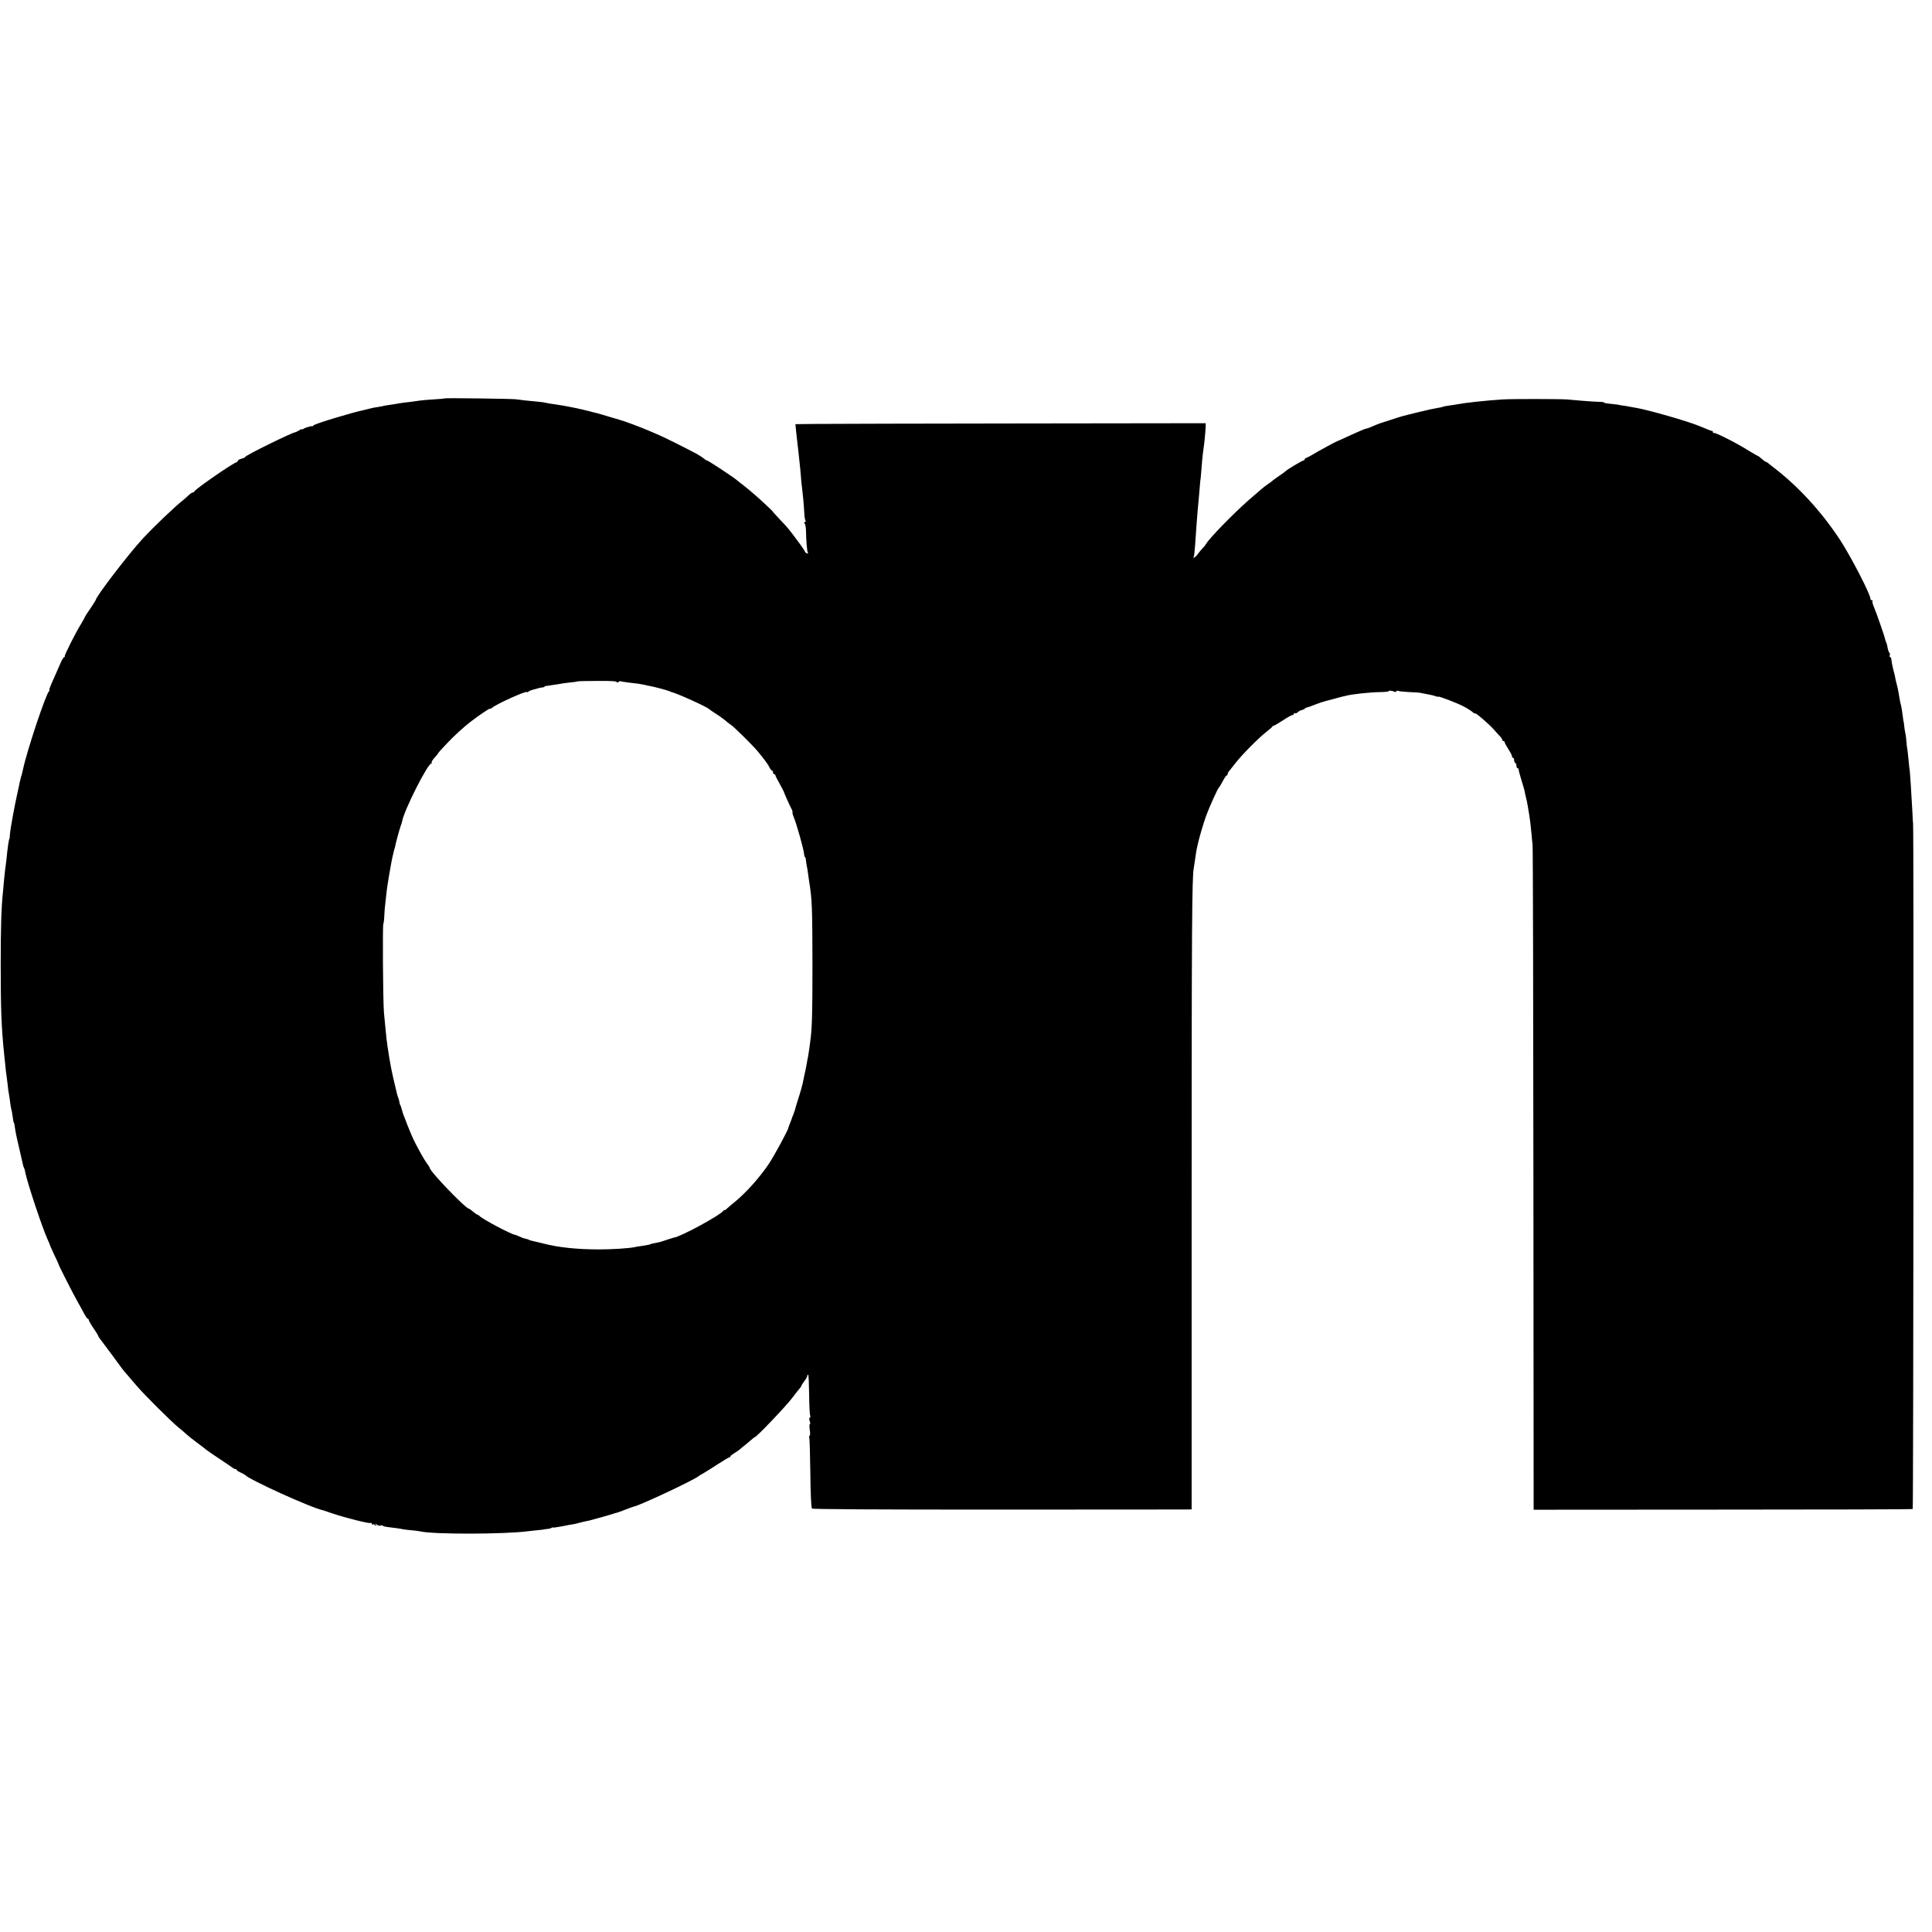
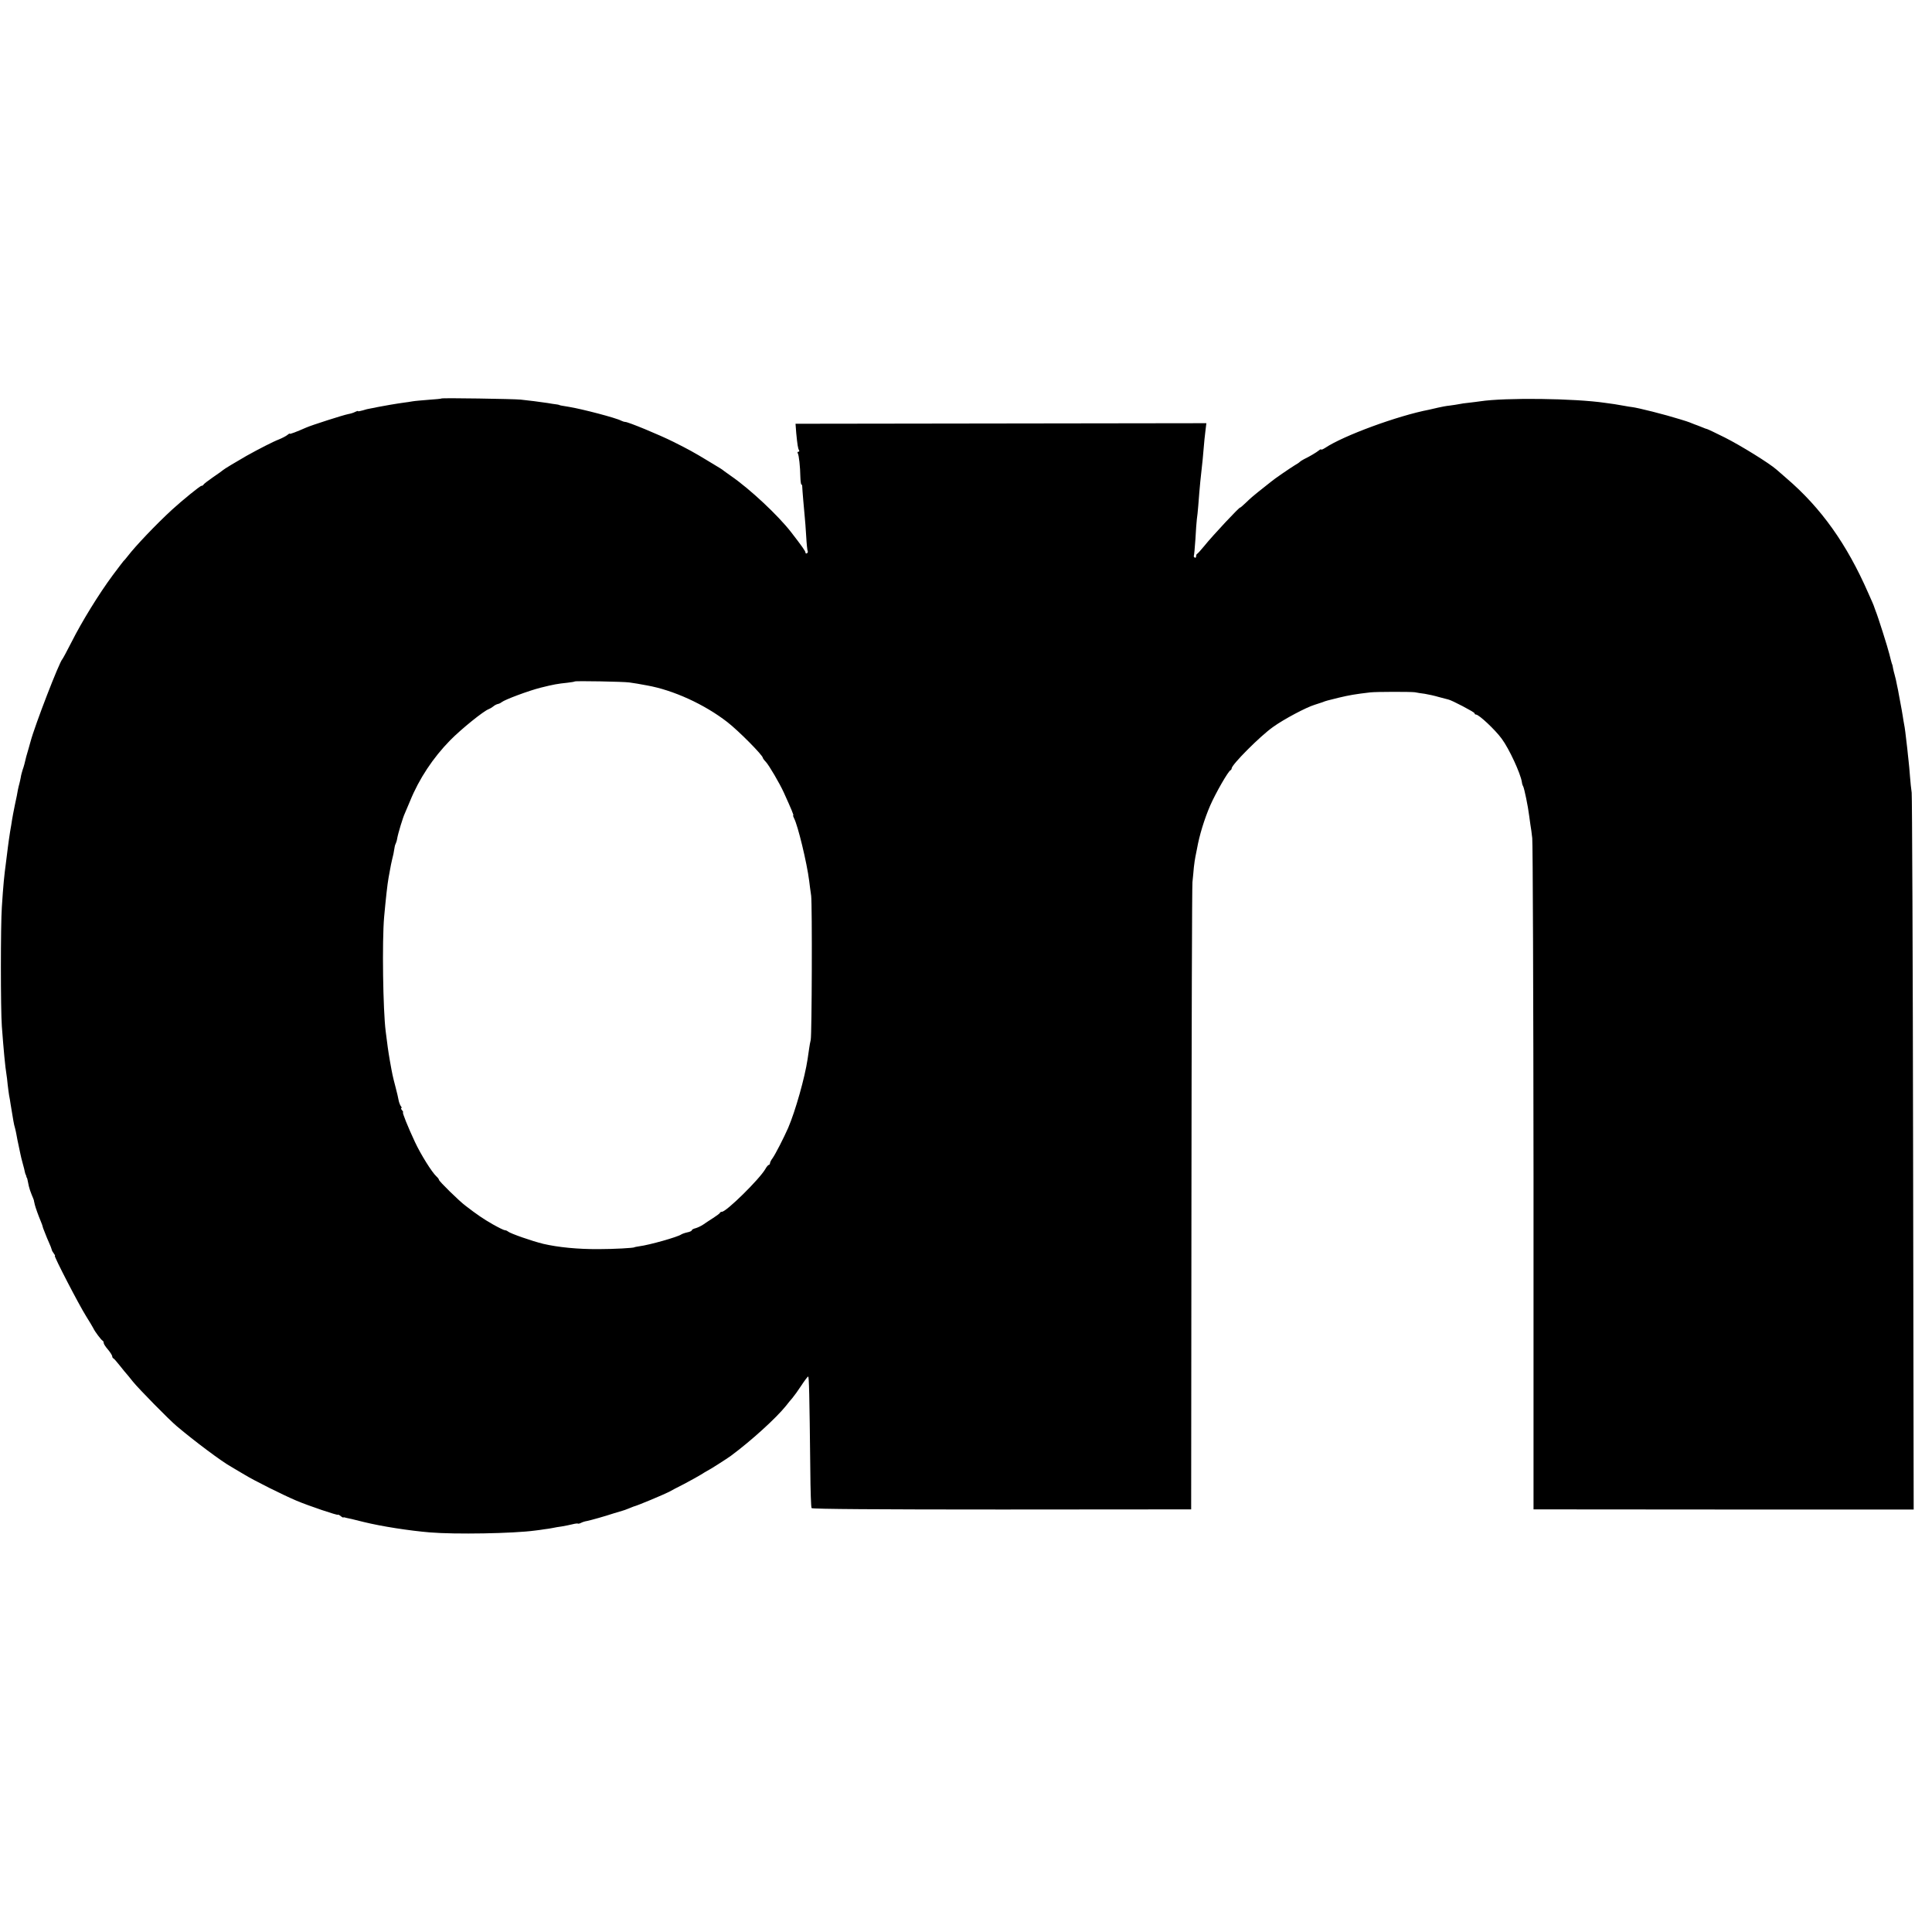
- <svg xmlns="http://www.w3.org/2000/svg" version="1.0" width="1632pt" height="1632pt" viewBox="0 0 1632 1632" preserveAspectRatio="xMidYMid meet">
-   <g transform="translate(0,1632) scale(0.1,-0.1)" fill="#000000" stroke="none">
-     <path d="M3758 12955 c-2 -2 -46 -6 -98 -9 -52 -3 -104 -8 -115 -10 -11 -2 -46 -7 -79 -11 -32 -3 -68 -8 -80 -10 -11 -2 -39 -7 -61 -10 -22 -4 -51 -8 -65 -10 -14 -2 -25 -4 -25 -5 0 -1 -11 -3 -25 -5 -47 -7 -78 -13 -98 -19 -11 -4 -29 -8 -39 -10 -97 -20 -415 -116 -424 -129 -3 -5 -8 -8 -10 -7 -8 3 -65 -13 -76 -23 -7 -5 -13 -7 -13 -3 0 4 -11 -1 -24 -10 -14 -8 -27 -15 -30 -15 -22 1 -426 -197 -426 -210 0 -4 -14 -10 -30 -14 -17 -4 -30 -11 -30 -16 0 -5 -8 -12 -17 -16 -41 -15 -345 -226 -351 -244 -2 -5 -8 -9 -13 -9 -6 0 -21 -10 -34 -22 -13 -13 -34 -31 -46 -41 -63 -48 -251 -227 -345 -329 -120 -130 -394 -488 -394 -514 0 -2 -15 -26 -32 -52 -46 -67 -57 -85 -65 -102 -4 -8 -16 -31 -28 -50 -46 -74 -144 -268 -138 -274 4 -3 2 -6 -4 -6 -5 0 -20 -24 -32 -52 -13 -29 -32 -73 -43 -98 -45 -100 -57 -130 -50 -130 4 0 2 -4 -3 -8 -25 -17 -186 -498 -221 -662 -3 -14 -7 -29 -8 -35 -1 -5 -5 -19 -9 -30 -3 -11 -8 -31 -11 -45 -2 -14 -11 -54 -19 -90 -21 -91 -59 -297 -63 -345 -1 -22 -3 -40 -4 -40 -5 0 -16 -76 -25 -170 -4 -33 -8 -71 -11 -85 -2 -14 -6 -52 -9 -85 -3 -33 -8 -82 -10 -110 -14 -128 -19 -297 -19 -620 0 -373 6 -525 29 -750 4 -33 9 -80 11 -105 2 -25 6 -58 9 -75 2 -16 7 -52 10 -80 2 -27 7 -61 10 -75 3 -14 8 -47 11 -75 4 -27 8 -53 10 -57 2 -3 7 -28 10 -54 3 -27 8 -53 11 -58 4 -5 7 -23 9 -40 1 -17 16 -92 34 -166 17 -74 33 -143 35 -153 2 -9 6 -21 9 -25 3 -5 7 -19 9 -33 17 -89 144 -471 192 -576 8 -17 15 -33 15 -36 0 -3 17 -40 37 -84 21 -43 38 -80 38 -83 1 -10 126 -256 160 -315 19 -33 44 -79 56 -102 13 -24 26 -43 31 -43 4 0 8 -5 8 -11 0 -5 18 -37 40 -69 22 -32 40 -62 40 -65 0 -3 5 -11 10 -18 6 -7 51 -68 101 -135 95 -131 96 -132 138 -180 14 -16 46 -54 71 -83 58 -70 303 -314 360 -359 24 -19 53 -44 64 -55 12 -11 53 -44 91 -72 39 -29 76 -57 82 -63 7 -6 57 -40 110 -75 54 -36 103 -70 110 -75 7 -6 17 -10 23 -10 5 0 10 -3 10 -8 0 -4 15 -13 33 -21 17 -8 34 -17 37 -20 34 -40 563 -280 660 -299 3 -1 38 -13 77 -26 106 -36 312 -88 323 -81 6 4 10 1 10 -6 0 -7 3 -9 7 -6 3 4 13 1 21 -6 13 -10 14 -9 7 3 -8 13 -6 13 8 1 9 -7 23 -11 31 -8 8 3 17 3 20 -1 7 -7 21 -9 86 -17 25 -3 56 -7 70 -10 14 -4 50 -8 80 -11 30 -2 66 -7 80 -10 110 -26 717 -25 915 2 22 2 60 7 85 9 25 2 45 5 45 6 0 1 11 2 25 3 14 1 31 5 37 9 7 5 13 6 13 4 0 -3 33 2 73 9 39 8 86 17 102 19 17 3 38 8 47 11 20 6 56 14 83 19 19 4 183 50 215 61 8 3 15 5 15 4 0 -1 32 10 70 25 39 15 75 28 80 29 51 9 518 229 545 256 3 3 21 14 40 24 19 11 75 46 124 78 49 32 93 58 98 58 4 0 8 4 8 8 0 4 15 16 33 27 17 10 37 24 43 29 6 6 29 25 50 41 21 17 46 38 56 47 10 10 21 18 24 18 14 0 262 260 314 329 30 40 61 79 68 86 6 8 12 16 12 20 0 3 11 21 25 39 14 18 25 39 25 46 0 7 3 10 7 6 4 -3 7 -80 8 -170 1 -89 5 -168 9 -174 3 -6 2 -13 -3 -17 -7 -4 -7 -15 -1 -30 5 -14 6 -25 1 -25 -4 0 -5 -21 -1 -48 5 -26 4 -48 -1 -50 -5 -2 -6 -8 -3 -13 3 -6 7 -141 9 -301 2 -176 7 -294 14 -301 6 -6 536 -9 1563 -9 854 0 1573 1 1598 1 l46 1 0 2588 c0 2335 3 2759 18 2828 2 12 7 45 11 74 4 29 9 62 11 74 3 12 7 32 10 46 9 48 47 176 71 245 28 77 100 236 111 245 4 3 18 26 32 53 13 26 28 47 32 47 5 0 8 5 8 10 0 6 4 16 10 23 5 7 31 39 57 72 55 71 199 216 263 265 25 19 46 38 48 42 2 5 7 8 12 8 4 0 39 20 77 45 37 25 74 45 81 45 6 0 12 5 12 11 0 5 4 8 9 4 5 -3 16 1 24 9 8 8 23 16 33 18 10 2 22 7 25 11 3 5 12 10 20 11 8 2 28 8 44 15 69 27 84 32 170 54 50 14 93 25 98 26 4 0 8 1 10 2 48 14 198 31 299 33 38 0 68 4 68 7 0 8 32 5 47 -4 6 -4 14 -3 18 3 4 6 11 7 17 4 6 -4 47 -8 91 -10 44 -1 90 -5 102 -8 12 -3 39 -8 60 -12 21 -3 49 -10 62 -15 13 -5 23 -7 23 -4 0 7 160 -54 213 -82 29 -15 62 -36 75 -47 12 -11 22 -16 22 -12 0 11 122 -93 160 -138 19 -22 43 -48 53 -58 9 -10 17 -22 17 -28 0 -5 5 -10 10 -10 6 0 10 -4 10 -10 0 -5 16 -34 35 -64 19 -29 31 -56 28 -60 -4 -3 -1 -6 5 -6 7 0 12 -9 12 -19 0 -11 4 -23 10 -26 6 -3 10 -15 10 -26 0 -10 5 -19 10 -19 6 0 9 -3 8 -7 -1 -5 8 -42 21 -83 13 -41 25 -84 28 -95 2 -11 6 -29 8 -40 3 -11 7 -31 11 -45 3 -14 7 -37 10 -52 2 -16 7 -43 10 -60 7 -41 14 -98 20 -163 2 -27 7 -72 10 -100 3 -27 6 -1303 7 -2834 l2 -2784 1597 1 c878 0 1600 2 1605 5 6 4 10 5792 3 5792 -1 0 -3 38 -5 85 -5 103 -22 375 -25 375 -1 0 -3 25 -6 55 -9 89 -12 115 -13 115 -1 0 -4 23 -6 50 -2 28 -6 64 -10 80 -4 17 -8 46 -10 65 -2 19 -4 35 -5 35 -1 0 -3 14 -5 31 -5 45 -14 99 -19 115 -3 8 -7 30 -10 49 -9 53 -16 93 -22 112 -3 10 -7 28 -10 40 -4 25 -10 52 -26 113 -5 22 -10 50 -11 63 -1 12 -6 22 -11 22 -4 0 -6 6 -3 14 3 7 2 17 -3 22 -5 5 -12 24 -15 43 -3 19 -8 38 -11 43 -3 4 -7 16 -9 25 -4 24 -79 240 -99 284 -8 20 -12 39 -9 43 4 3 1 6 -5 6 -7 0 -12 5 -12 12 0 38 -166 359 -257 498 -157 238 -349 448 -558 609 -22 17 -45 35 -52 41 -7 5 -15 10 -18 10 -4 0 -13 6 -20 13 -29 25 -44 37 -49 37 -2 0 -40 22 -84 49 -101 63 -278 152 -286 144 -3 -4 -6 -1 -6 5 0 7 -4 12 -9 12 -5 0 -26 8 -47 17 -22 9 -41 17 -44 18 -3 1 -12 5 -20 8 -97 40 -422 133 -525 151 -16 3 -42 7 -56 10 -14 3 -41 8 -60 10 -19 3 -34 5 -34 6 0 1 -16 3 -35 5 -19 2 -47 5 -62 7 -16 1 -28 5 -28 8 0 3 -24 6 -53 6 -28 1 -90 5 -137 9 -47 4 -103 9 -125 11 -58 4 -469 5 -540 0 -144 -9 -316 -28 -390 -42 -11 -2 -40 -7 -65 -10 -25 -3 -48 -8 -52 -10 -4 -3 -24 -7 -46 -10 -21 -3 -92 -19 -158 -35 -150 -37 -134 -32 -234 -65 -47 -15 -87 -28 -90 -29 -11 -3 -47 -18 -77 -31 -17 -8 -35 -14 -41 -14 -8 0 -78 -30 -192 -83 -25 -12 -47 -21 -50 -22 -10 -2 -161 -84 -210 -114 -19 -12 -43 -24 -52 -27 -10 -4 -18 -10 -18 -15 0 -5 -5 -9 -10 -9 -10 0 -140 -78 -150 -90 -3 -4 -27 -21 -55 -40 -27 -19 -52 -36 -55 -40 -3 -3 -21 -17 -40 -30 -39 -27 -50 -37 -165 -137 -130 -115 -332 -322 -358 -369 -4 -8 -18 -25 -30 -37 -12 -13 -31 -35 -41 -50 -17 -24 -45 -40 -32 -18 3 4 8 46 11 92 8 121 20 288 30 384 3 33 7 85 10 115 2 30 5 55 5 55 1 0 3 20 5 45 4 63 15 180 20 210 7 43 17 143 19 185 l1 40 -1550 -2 c-852 -1 -1632 -3 -1733 -4 l-183 -2 6 -61 c4 -34 8 -74 10 -91 4 -33 14 -118 20 -180 3 -22 7 -69 10 -105 2 -36 7 -81 10 -100 6 -45 16 -151 19 -216 1 -28 6 -56 10 -62 4 -7 2 -12 -5 -12 -8 0 -8 -4 -2 -12 6 -7 10 -31 11 -53 2 -96 9 -183 16 -193 5 -8 2 -10 -8 -6 -9 3 -16 10 -16 14 0 4 -28 46 -63 92 -78 105 -78 105 -153 184 -33 35 -59 64 -57 64 3 0 -108 104 -147 137 -14 12 -36 31 -50 43 -14 12 -38 31 -53 43 -16 12 -41 31 -55 43 -45 36 -240 164 -250 164 -4 0 -17 8 -28 18 -11 9 -36 25 -55 36 -81 44 -279 143 -329 164 -30 13 -64 28 -75 32 -63 28 -221 87 -255 95 -8 2 -46 14 -85 25 -38 12 -88 26 -110 32 -22 5 -47 11 -55 14 -85 22 -207 47 -295 59 -27 3 -58 9 -68 11 -10 3 -34 7 -55 9 -101 9 -179 18 -202 22 -29 5 -597 12 -602 8z m1452 -2396 c0 -8 4 -8 13 0 8 6 16 9 18 7 2 -2 31 -7 64 -11 81 -9 106 -13 135 -19 14 -4 39 -9 55 -12 33 -6 132 -32 155 -41 8 -4 17 -7 20 -8 53 -13 306 -128 320 -145 3 -3 28 -20 55 -38 28 -17 62 -42 77 -54 14 -13 39 -32 55 -43 31 -22 183 -173 223 -221 58 -70 90 -114 101 -138 7 -14 16 -26 21 -26 4 0 8 -7 8 -15 0 -8 5 -15 10 -15 6 0 10 -4 10 -9 0 -5 16 -37 35 -70 19 -34 35 -65 36 -69 5 -17 51 -119 64 -143 8 -14 12 -28 9 -31 -2 -3 4 -25 14 -49 22 -53 81 -263 84 -301 1 -16 5 -28 8 -28 3 0 7 -12 8 -27 1 -16 5 -39 8 -53 3 -14 7 -38 9 -55 2 -16 7 -48 10 -70 25 -153 27 -220 28 -705 0 -414 -3 -535 -19 -650 -2 -14 -6 -41 -8 -60 -3 -19 -7 -48 -10 -65 -4 -16 -9 -45 -12 -64 -6 -33 -9 -50 -21 -101 -3 -14 -6 -32 -8 -40 -3 -21 -23 -94 -47 -168 -11 -34 -21 -68 -22 -75 -2 -6 -8 -25 -14 -40 -7 -16 -12 -30 -12 -31 0 -2 -7 -20 -15 -40 -8 -20 -15 -38 -15 -41 1 -15 -121 -241 -168 -310 -78 -115 -192 -242 -285 -318 -22 -17 -51 -42 -64 -54 -12 -12 -23 -19 -23 -15 0 4 -4 2 -8 -4 -26 -39 -365 -223 -422 -229 -6 -1 -77 -24 -100 -32 -8 -3 -24 -7 -35 -9 -30 -5 -60 -12 -60 -14 0 -2 -34 -9 -75 -15 -19 -2 -46 -7 -60 -10 -48 -10 -186 -19 -300 -19 -187 0 -347 17 -475 51 -33 8 -71 17 -84 20 -14 2 -29 7 -35 11 -6 3 -20 8 -30 9 -11 2 -33 10 -49 18 -17 8 -34 15 -38 15 -24 0 -269 129 -297 157 -7 7 -16 13 -20 13 -4 0 -20 11 -36 25 -16 14 -32 25 -35 25 -28 1 -331 316 -331 345 0 3 -11 21 -24 38 -21 28 -62 101 -101 177 -17 33 -39 84 -63 145 -10 28 -23 59 -27 70 -10 25 -10 24 -20 60 -4 17 -10 35 -14 40 -3 6 -7 19 -8 30 -2 11 -6 27 -10 35 -7 18 -6 15 -32 125 -5 22 -12 51 -15 65 -15 61 -45 246 -51 305 -2 22 -6 63 -9 90 -3 28 -9 88 -13 135 -8 105 -12 731 -5 745 3 5 7 34 8 65 1 30 5 80 9 110 3 30 8 75 11 100 5 44 29 190 39 240 3 14 7 36 10 50 3 14 9 40 14 58 5 18 10 33 10 35 -1 9 35 141 48 177 4 8 8 23 10 33 18 96 216 487 246 487 4 0 6 4 3 8 -3 5 8 23 24 41 17 18 30 34 30 37 0 2 8 12 18 22 9 11 38 41 63 68 49 53 138 134 190 174 74 57 169 121 169 114 0 -4 8 0 18 8 33 30 292 146 292 132 0 -4 6 -2 13 3 6 6 26 14 42 18 17 5 37 10 45 12 8 3 23 5 33 6 9 1 17 4 17 7 0 3 8 6 18 6 9 1 49 7 87 13 39 7 92 15 119 17 27 2 51 6 53 8 2 2 78 4 168 4 114 1 165 -2 165 -9z" />
+ <svg xmlns="http://www.w3.org/2000/svg" version="1.0" width="1360pt" height="1360pt" viewBox="0 0 1360 1360" preserveAspectRatio="xMidYMid meet">
+   <g transform="translate(0,1360) scale(0.1,-0.1)" fill="#000000" stroke="none">
+     <path d="M3108 10795 c-2 -2 -41 -6 -88 -9 -47 -4 -98 -8 -115 -11 -16 -3 -43 -7 -60 -9 -46 -6 -157 -25 -185 -31 -14 -3 -36 -8 -50 -10 -14 -2 -40 -8 -57 -14 -18 -5 -33 -8 -33 -5 0 3 -8 0 -19 -5 -10 -6 -33 -13 -50 -16 -33 -6 -261 -79 -296 -95 -66 -29 -115 -48 -115 -43 0 3 -8 -1 -17 -9 -10 -8 -37 -22 -59 -31 -40 -15 -143 -68 -229 -116 -68 -39 -160 -94 -165 -100 -3 -3 -34 -26 -70 -50 -36 -25 -66 -48 -68 -53 -2 -4 -8 -8 -14 -8 -10 0 -137 -104 -206 -167 -112 -103 -258 -256 -313 -328 -13 -17 -26 -32 -30 -35 -3 -3 -37 -48 -76 -100 -97 -131 -217 -326 -288 -467 -33 -65 -63 -120 -66 -123 -21 -19 -193 -464 -224 -580 -1 -3 -7 -25 -14 -50 -7 -25 -14 -49 -16 -55 -9 -40 -18 -74 -26 -95 -4 -14 -11 -37 -13 -53 -3 -15 -7 -35 -10 -45 -3 -9 -7 -28 -10 -42 -2 -14 -11 -61 -21 -105 -9 -44 -18 -91 -20 -105 -2 -14 -8 -52 -14 -85 -5 -33 -12 -80 -15 -105 -3 -25 -10 -79 -15 -120 -11 -81 -18 -148 -28 -305 -9 -127 -9 -721 0 -840 12 -162 24 -289 32 -335 2 -14 7 -47 9 -75 3 -27 8 -61 10 -75 3 -14 8 -43 11 -65 4 -22 8 -49 10 -60 2 -11 6 -35 9 -54 3 -18 8 -42 12 -53 3 -11 7 -30 9 -41 3 -19 8 -44 29 -142 2 -11 9 -40 16 -65 7 -25 14 -52 15 -60 2 -8 4 -16 5 -17 2 -2 4 -7 5 -13 1 -5 3 -11 5 -12 2 -3 4 -15 13 -58 3 -14 12 -41 20 -60 8 -19 16 -38 16 -42 1 -5 1 -9 2 -10 0 -2 2 -10 4 -18 5 -21 26 -79 42 -117 7 -17 13 -33 13 -36 0 -3 5 -18 12 -34 6 -15 12 -30 13 -33 1 -3 9 -23 19 -45 10 -22 19 -45 20 -51 1 -7 8 -19 15 -28 7 -9 11 -16 7 -16 -9 0 169 -344 220 -425 24 -38 47 -77 51 -85 9 -21 56 -84 66 -88 4 -2 7 -9 7 -16 0 -6 13 -27 30 -46 16 -19 29 -40 30 -47 0 -6 3 -13 8 -15 4 -1 25 -25 47 -53 21 -27 42 -52 45 -55 3 -3 23 -27 45 -55 40 -50 255 -269 310 -315 126 -106 311 -245 382 -285 15 -9 57 -34 93 -55 72 -44 271 -143 365 -183 87 -37 295 -107 295 -100 0 3 7 -1 17 -8 9 -8 18 -13 20 -11 1 1 4 2 6 1 4 -1 31 -8 53 -12 11 -3 49 -12 85 -21 126 -31 321 -61 464 -73 178 -15 588 -8 742 13 18 2 48 6 65 9 18 2 44 6 58 9 13 3 42 8 65 11 22 4 55 10 74 15 19 5 37 7 39 5 3 -2 12 0 22 5 9 5 28 11 41 13 30 6 129 34 189 54 25 8 52 16 60 18 8 2 29 9 45 16 17 7 32 13 35 14 27 6 214 85 251 104 8 5 55 30 105 55 49 26 103 56 119 66 17 11 37 23 45 27 14 6 141 87 165 105 142 105 318 265 388 352 12 16 32 40 45 55 12 14 41 54 63 88 23 35 44 63 48 63 6 0 9 -119 15 -656 1 -143 5 -265 9 -270 4 -7 481 -10 1339 -10 l1333 1 2 2180 c1 1199 4 2205 7 2235 3 30 8 78 10 105 3 28 8 61 11 75 3 14 8 39 11 55 17 96 52 210 94 307 39 88 126 240 142 246 4 2 8 8 8 13 0 26 202 229 292 292 75 54 233 138 293 156 22 7 47 15 55 18 24 10 31 11 115 32 71 17 116 25 220 37 43 5 285 5 315 1 14 -3 45 -8 70 -11 25 -4 70 -14 100 -23 30 -8 60 -16 65 -17 23 -4 185 -89 185 -97 0 -5 4 -9 10 -9 21 0 135 -107 181 -170 52 -70 132 -243 142 -305 1 -11 5 -24 9 -30 8 -14 35 -145 42 -205 2 -14 6 -43 9 -65 4 -22 10 -65 13 -95 4 -30 8 -1106 9 -2390 l0 -2335 1338 -1 1338 0 -4 2500 c-2 1376 -7 2521 -10 2546 -4 25 -9 77 -12 115 -3 39 -7 88 -10 110 -2 22 -7 60 -9 85 -12 105 -17 146 -22 170 -3 14 -7 41 -10 60 -3 19 -10 60 -16 90 -6 30 -12 62 -13 70 -1 8 -6 33 -11 55 -9 45 -8 41 -17 75 -4 14 -9 34 -11 45 -1 11 -5 27 -9 35 -3 8 -10 38 -17 65 -11 46 -82 270 -97 305 -3 8 -7 20 -9 25 -1 6 -20 51 -43 101 -151 345 -332 599 -575 807 -26 23 -58 51 -70 61 -52 46 -253 170 -364 226 -66 33 -123 60 -126 60 -3 0 -17 5 -33 12 -15 6 -30 12 -33 13 -3 1 -13 5 -22 8 -10 4 -26 10 -35 14 -10 3 -20 7 -23 8 -3 1 -23 7 -45 14 -106 33 -295 81 -340 86 -5 0 -28 4 -50 8 -22 4 -53 9 -70 12 -16 2 -46 6 -65 9 -217 32 -702 38 -881 11 -19 -3 -54 -7 -79 -10 -25 -2 -56 -7 -70 -10 -14 -3 -43 -7 -65 -10 -22 -2 -58 -9 -80 -14 -22 -5 -51 -12 -65 -15 -220 -42 -604 -183 -732 -269 -16 -10 -28 -15 -28 -11 0 3 -7 1 -15 -6 -17 -14 -67 -44 -105 -62 -14 -7 -27 -16 -30 -19 -3 -4 -19 -15 -37 -25 -31 -19 -147 -98 -167 -116 -24 -19 -56 -44 -92 -73 -21 -16 -58 -48 -81 -71 -24 -23 -43 -39 -43 -37 0 10 -194 -197 -255 -273 -22 -27 -43 -50 -47 -52 -5 -2 -8 -10 -8 -18 0 -9 -5 -12 -10 -9 -6 4 -8 9 -6 13 2 4 7 57 11 117 3 61 8 124 10 140 3 17 7 59 10 95 11 145 17 201 31 325 2 22 6 63 8 90 2 28 7 76 11 108 l7 58 -1446 -2 -1446 -2 5 -66 c8 -82 12 -108 20 -121 3 -5 1 -10 -5 -10 -6 0 -8 -5 -4 -11 8 -14 17 -95 18 -166 1 -29 4 -53 7 -53 3 0 6 -6 6 -12 0 -19 14 -177 18 -218 2 -19 7 -80 10 -134 3 -55 8 -103 11 -107 2 -4 0 -10 -6 -14 -5 -3 -10 -1 -10 5 0 10 -23 43 -102 145 -91 117 -288 302 -423 395 -20 14 -42 30 -49 35 -13 11 -16 13 -116 73 -94 57 -134 79 -240 132 -98 49 -318 140 -339 140 -6 0 -19 4 -29 9 -34 19 -275 82 -367 97 -55 9 -63 10 -70 14 -3 1 -13 3 -22 4 -10 1 -36 5 -58 9 -22 3 -65 9 -95 13 -30 3 -73 8 -95 11 -46 5 -552 13 -557 8z m1322 -1999 c35 -5 68 -10 125 -21 185 -33 404 -133 565 -258 81 -63 250 -234 250 -252 0 -3 9 -16 21 -28 23 -25 97 -151 127 -217 53 -117 71 -160 66 -160 -3 0 0 -9 6 -21 26 -48 90 -312 106 -439 3 -25 9 -72 14 -105 8 -66 5 -975 -3 -1015 -4 -14 -8 -41 -11 -60 -3 -19 -8 -53 -11 -75 -19 -129 -86 -366 -137 -485 -30 -68 -88 -182 -109 -212 -11 -14 -19 -31 -19 -37 0 -6 -4 -11 -8 -11 -4 0 -16 -13 -25 -30 -43 -73 -274 -300 -305 -300 -6 0 -12 -3 -14 -7 -1 -5 -23 -21 -48 -37 -25 -16 -57 -37 -71 -47 -15 -10 -39 -21 -53 -25 -14 -3 -26 -10 -26 -14 0 -5 -15 -12 -32 -15 -18 -4 -37 -11 -43 -15 -23 -17 -223 -74 -295 -83 -19 -3 -35 -6 -35 -7 0 -5 -146 -13 -250 -13 -149 -1 -286 13 -390 37 -82 20 -233 73 -249 87 -6 5 -15 9 -22 9 -7 0 -45 19 -86 42 -66 38 -109 67 -192 131 -43 32 -186 172 -186 182 0 4 -8 15 -18 24 -31 28 -110 154 -151 242 -50 107 -91 209 -84 209 3 0 0 7 -7 15 -7 8 -9 15 -5 15 4 0 3 6 -3 13 -5 6 -13 26 -16 42 -3 17 -12 57 -21 90 -22 84 -23 90 -40 185 -13 75 -18 114 -30 210 -19 148 -26 634 -11 805 12 131 23 231 31 275 3 14 8 41 11 60 3 19 10 52 15 73 6 21 12 51 14 67 2 16 6 34 10 40 3 6 9 23 11 38 6 35 41 151 54 177 5 11 21 49 36 85 64 158 163 307 284 430 78 79 234 205 270 218 8 3 22 11 32 19 9 8 23 15 31 17 8 1 21 7 28 13 24 19 191 81 274 102 92 23 121 28 189 35 27 3 50 7 52 9 5 5 342 -1 384 -7z" />
  </g>
</svg>
